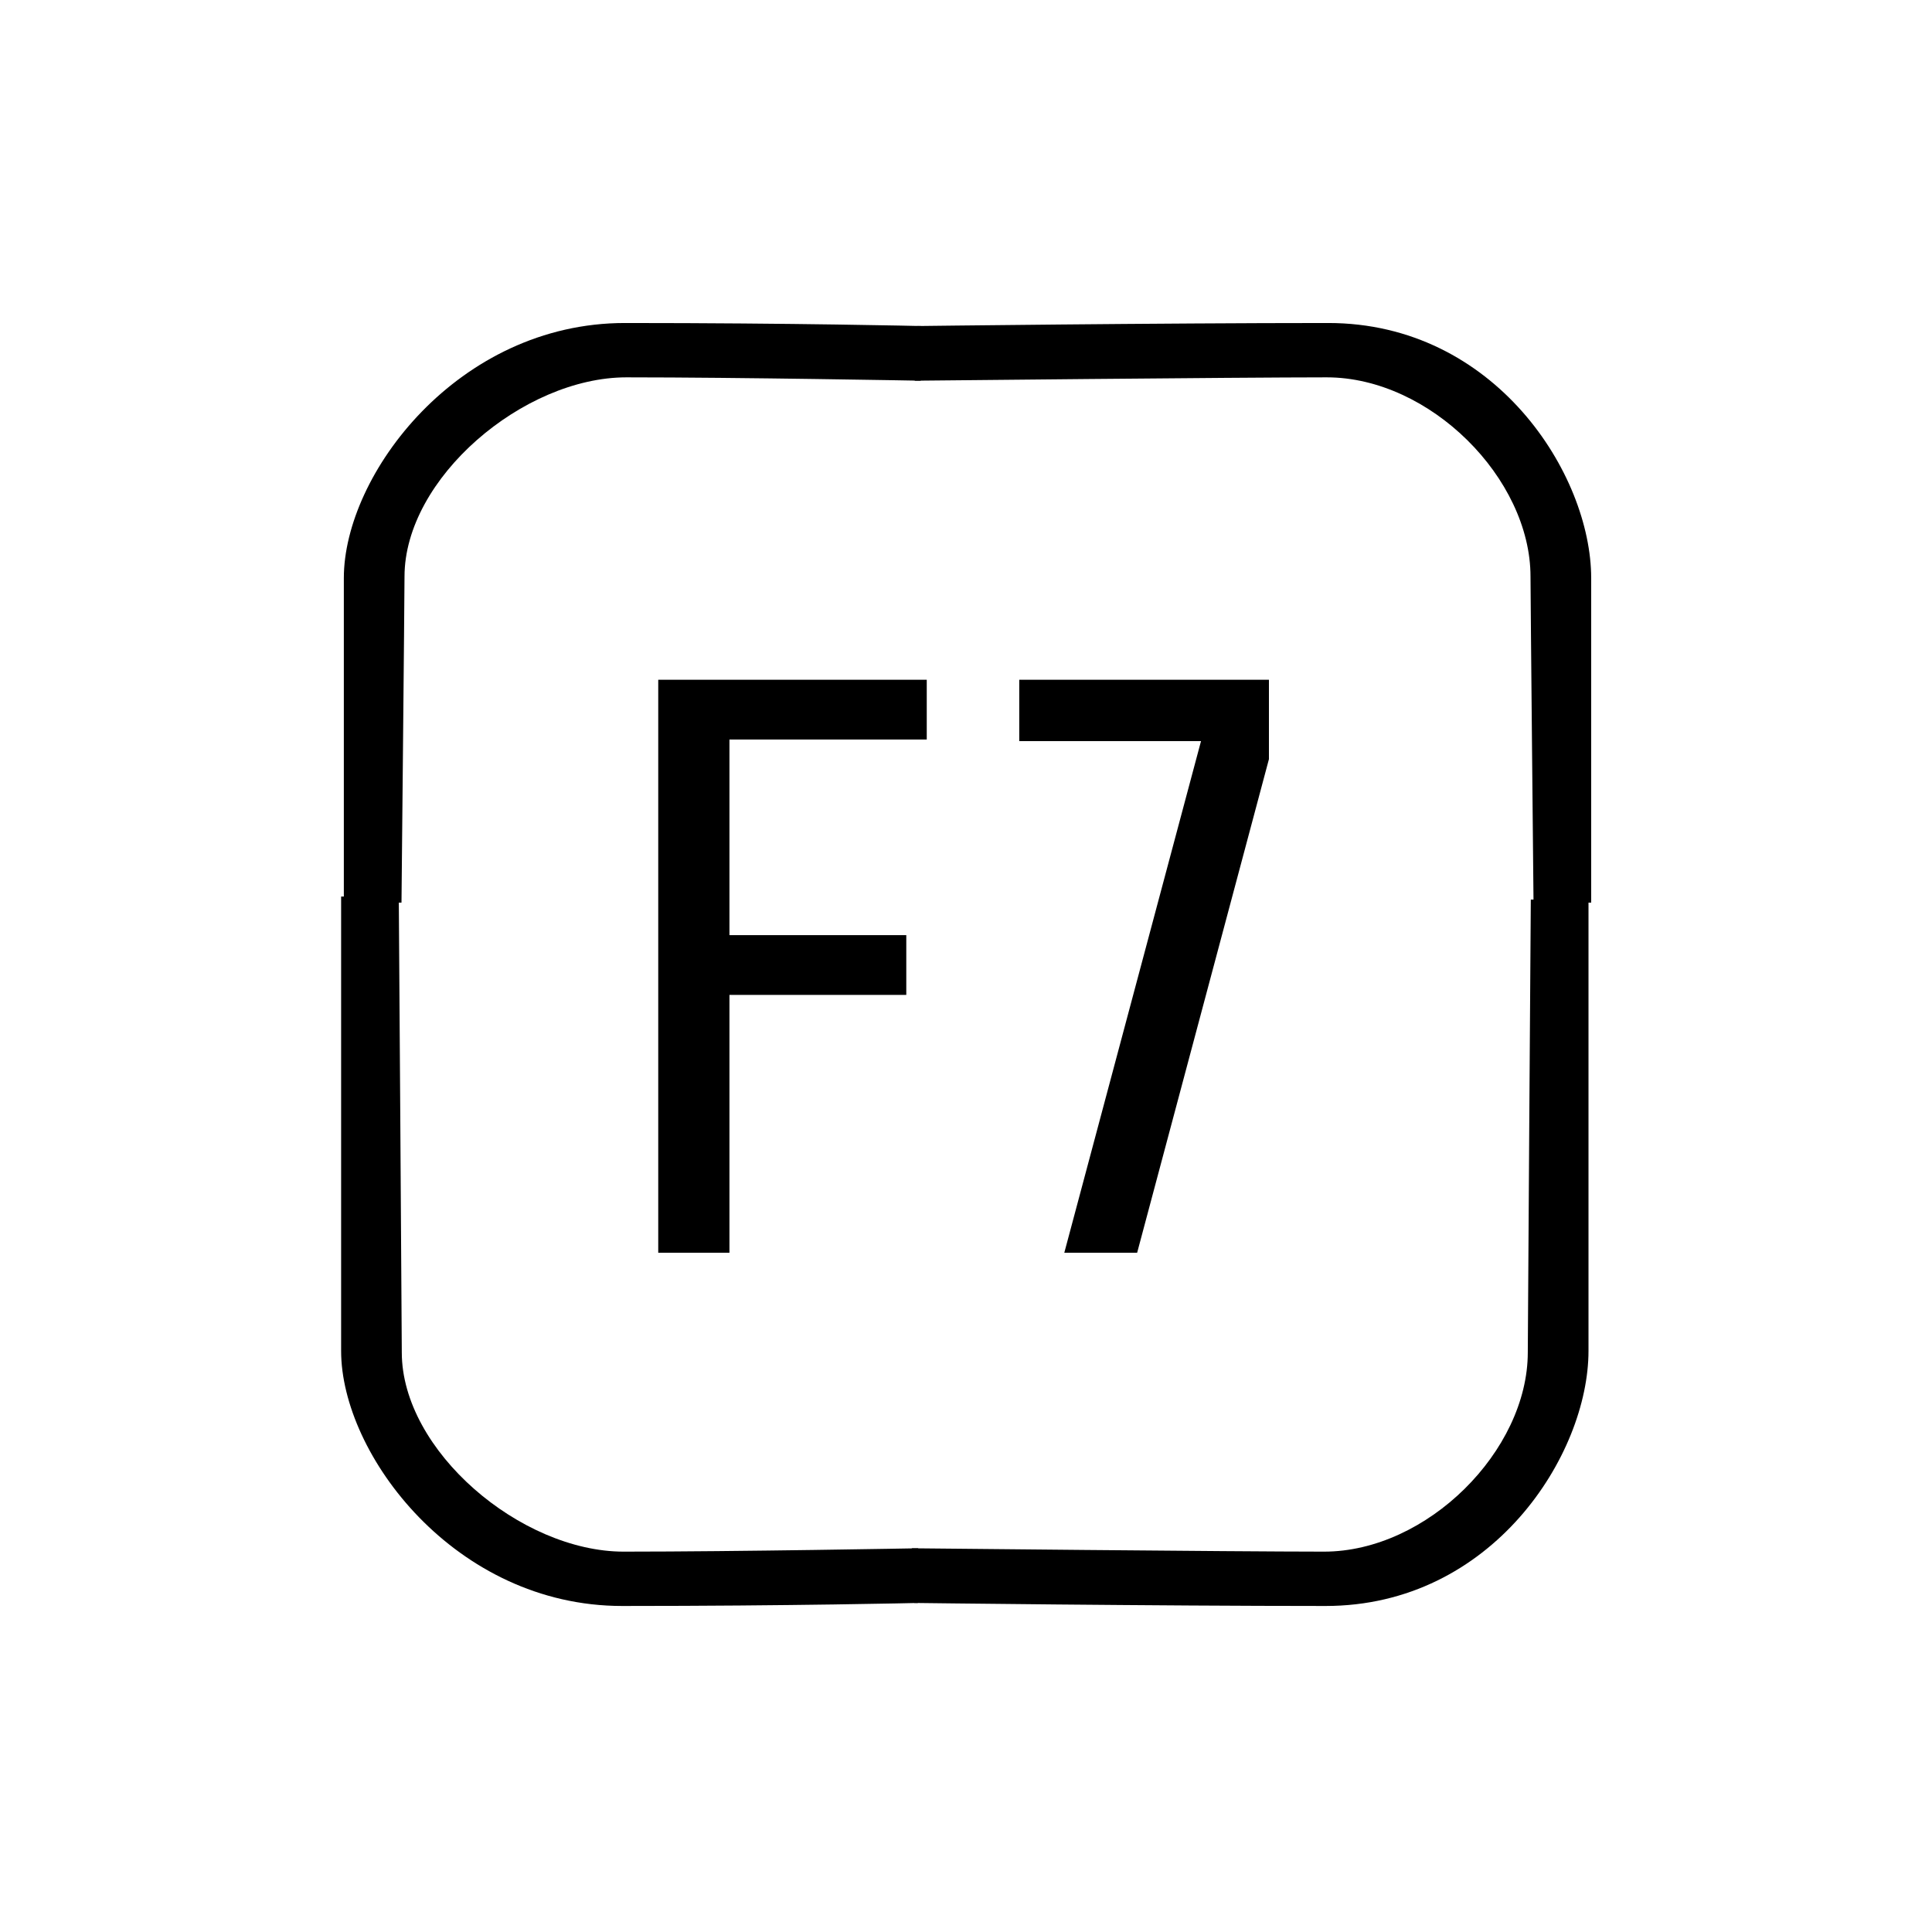
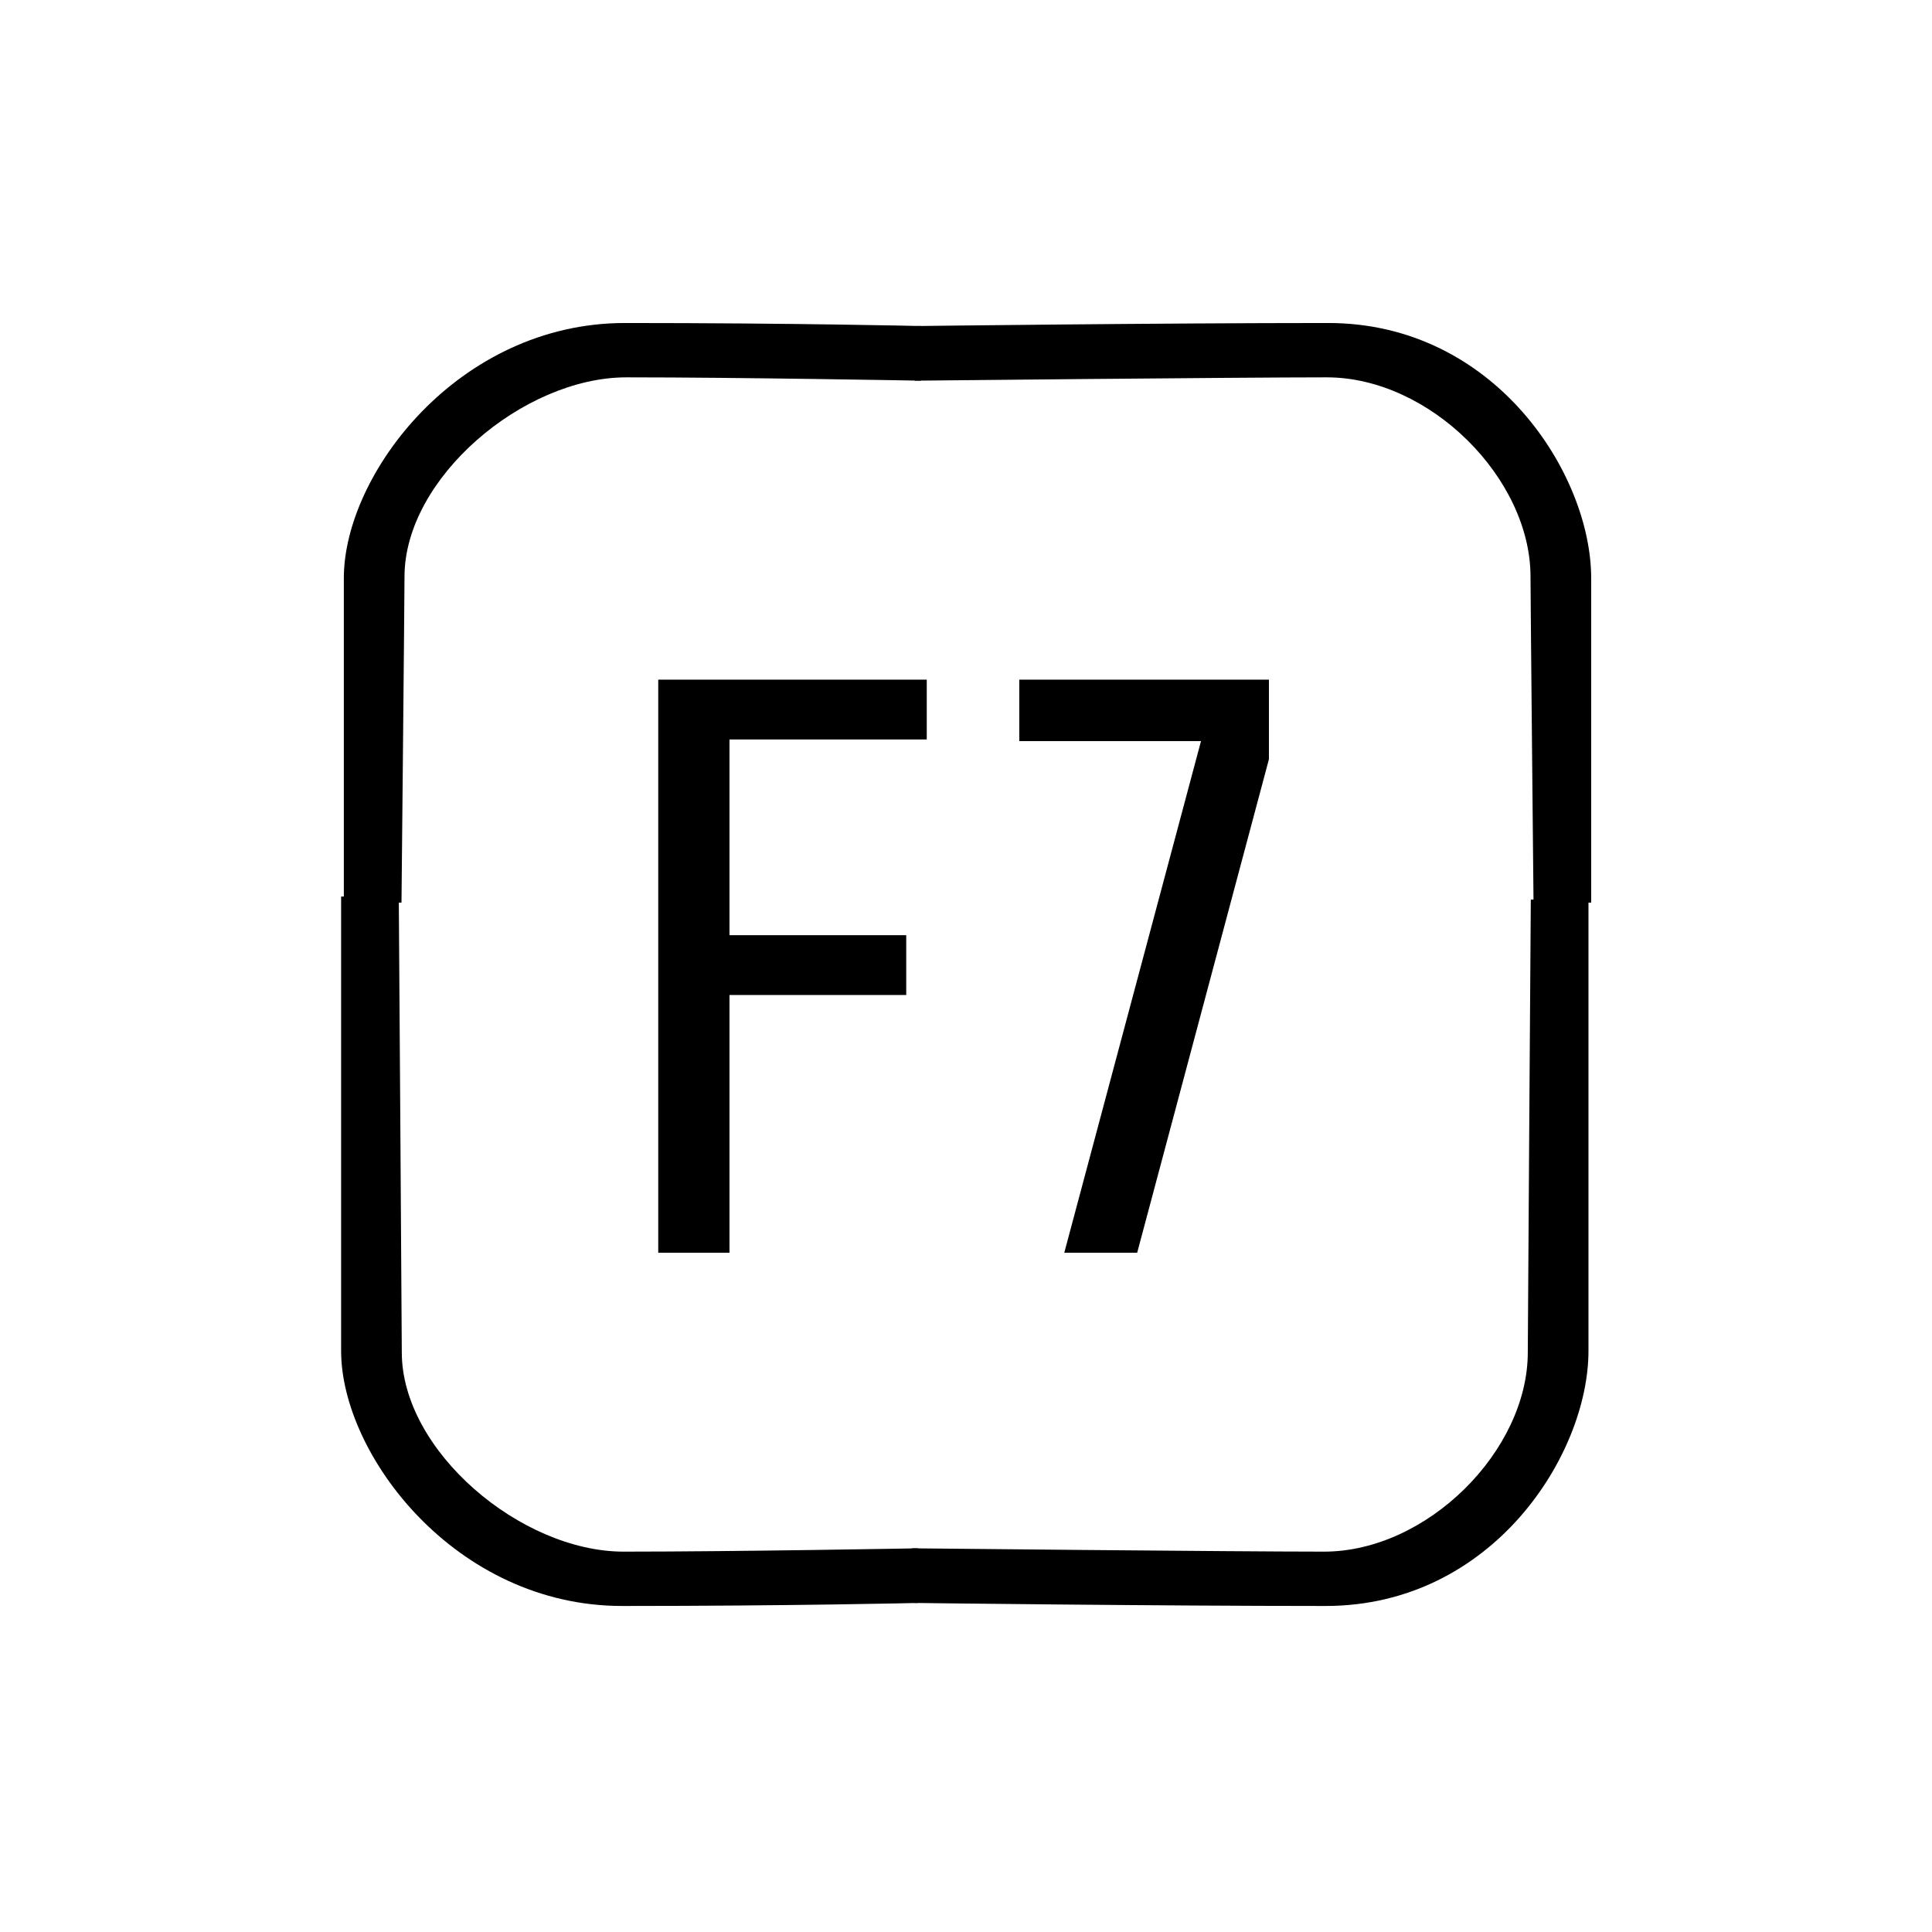
- <svg xmlns="http://www.w3.org/2000/svg" version="1.2" baseProfile="tiny-ps" viewBox="0 0 640 640" width="640" height="640">
-   <style>
- 		tspan { white-space:pre }
- 		.shp0 { fill: #000000 } 
- 	</style>
+ <svg xmlns="http://www.w3.org/2000/svg" version="1.2" baseProfile="tiny-ps" width="128" height="128">
+   <style>.shp0{fill:#000}</style>
  <g id="Folder 2">
    <g id="Folder 1">
-       <path id="Shape 1" class="shp0" d="M133 299L113.9 299C113.9 299 113.9 249.17 113.9 191.5C113.9 157.14 151.73 107 207 107C263.02 107 305 108 305 108L305 126.11C305 126.11 245.01 125 207.5 125C173.38 125 134 158.42 134 191C134 197.42 133 299 133 299Z" />
-       <path id="Shape 1 copy" class="shp0" d="M508 299L527.1 299C527.1 299 527.1 249.17 527.1 191.5C527.1 157.14 495.27 107 440 107C383.98 107 303.79 108 303.79 108L303 126.11C303 126.11 410.4 125 439.5 125C473.62 125 507 158.42 507 191C507 197.42 508 299 508 299Z" />
-       <path id="Shape 1 copy 2" class="shp0" d="M132.1 297L113 297C113 297 113 389.83 113 447.5C113 481.86 150.83 532 206.1 532C262.12 532 304.1 531 304.1 531L304.1 512.89C304.1 512.89 244.11 514 206.6 514C172.48 514 133.1 480.58 133.1 448C133.1 441.58 132.1 297 132.1 297Z" />
-       <path id="Shape 1 copy 3" class="shp0" d="M507.1 298L526.21 298C526.21 298 526.21 389.83 526.21 447.5C526.21 481.86 494.38 532 439.1 532C383.09 532 302.89 531 302.89 531L302.1 512.89C302.1 512.89 409.5 514 438.6 514C472.73 514 506.1 480.58 506.1 448C506.1 441.58 507.1 298 507.1 298Z" />
+       <path id="Shape 1" class="shp0" d="M26.6 59.8h-3.82V38.3c0-6.87 7.57-16.9 18.62-16.9 11.2 0 19.6.2 19.6.2v3.62S49 25 41.5 25c-6.82 0-14.7 6.68-14.7 13.2 0 1.28-.2 21.6-.2 21.6z" />
+       <path id="Shape 1 copy" class="shp0" d="M101.6 59.8h3.82V38.3c0-6.87-6.37-16.9-17.42-16.9-11.2 0-27.24.2-27.24.2l-.16 3.62S82.08 25 87.9 25c6.82 0 13.5 6.68 13.5 13.2 0 1.28.2 21.6.2 21.6z" />
+       <path id="Shape 1 copy 2" class="shp0" d="M26.42 59.4H22.6v30.1c0 6.87 7.57 16.9 18.62 16.9 11.2 0 19.6-.2 19.6-.2v-3.62s-12 .22-19.5.22c-6.82 0-14.7-6.68-14.7-13.2 0-1.28-.2-30.2-.2-30.2z" />
+       <path id="Shape 1 copy 3" class="shp0" d="M101.42 59.6h3.82v29.9c0 6.87-6.36 16.9-17.42 16.9-11.2 0-27.24-.2-27.24-.2l-.16-3.62s21.48.22 27.3.22c6.83 0 13.5-6.68 13.5-13.2 0-1.28.2-30 .2-30z" />
    </g>
-     <path id="F5 " fill="#000000" aria-label="F7" d="M307 244.97L307 225.17L218.05 225.17L218.05 415L241.64 415L241.64 329.58L300.22 329.58L300.22 309.78L241.64 309.78L241.64 244.97ZM420.35 251.48L420.35 225.17L337.64 225.17L337.64 245.51L397.85 245.51L352.56 415L376.69 415Z" />
+     <path id="F5" class="shp0" d="M61.4 48.99v-3.96H43.61V83h4.72V65.92h11.71v-3.96H48.33V48.99H61.4zm22.67 1.31v-5.27H67.53v4.07h12.04L70.51 83h4.83l8.73-32.7z" />
  </g>
</svg>
